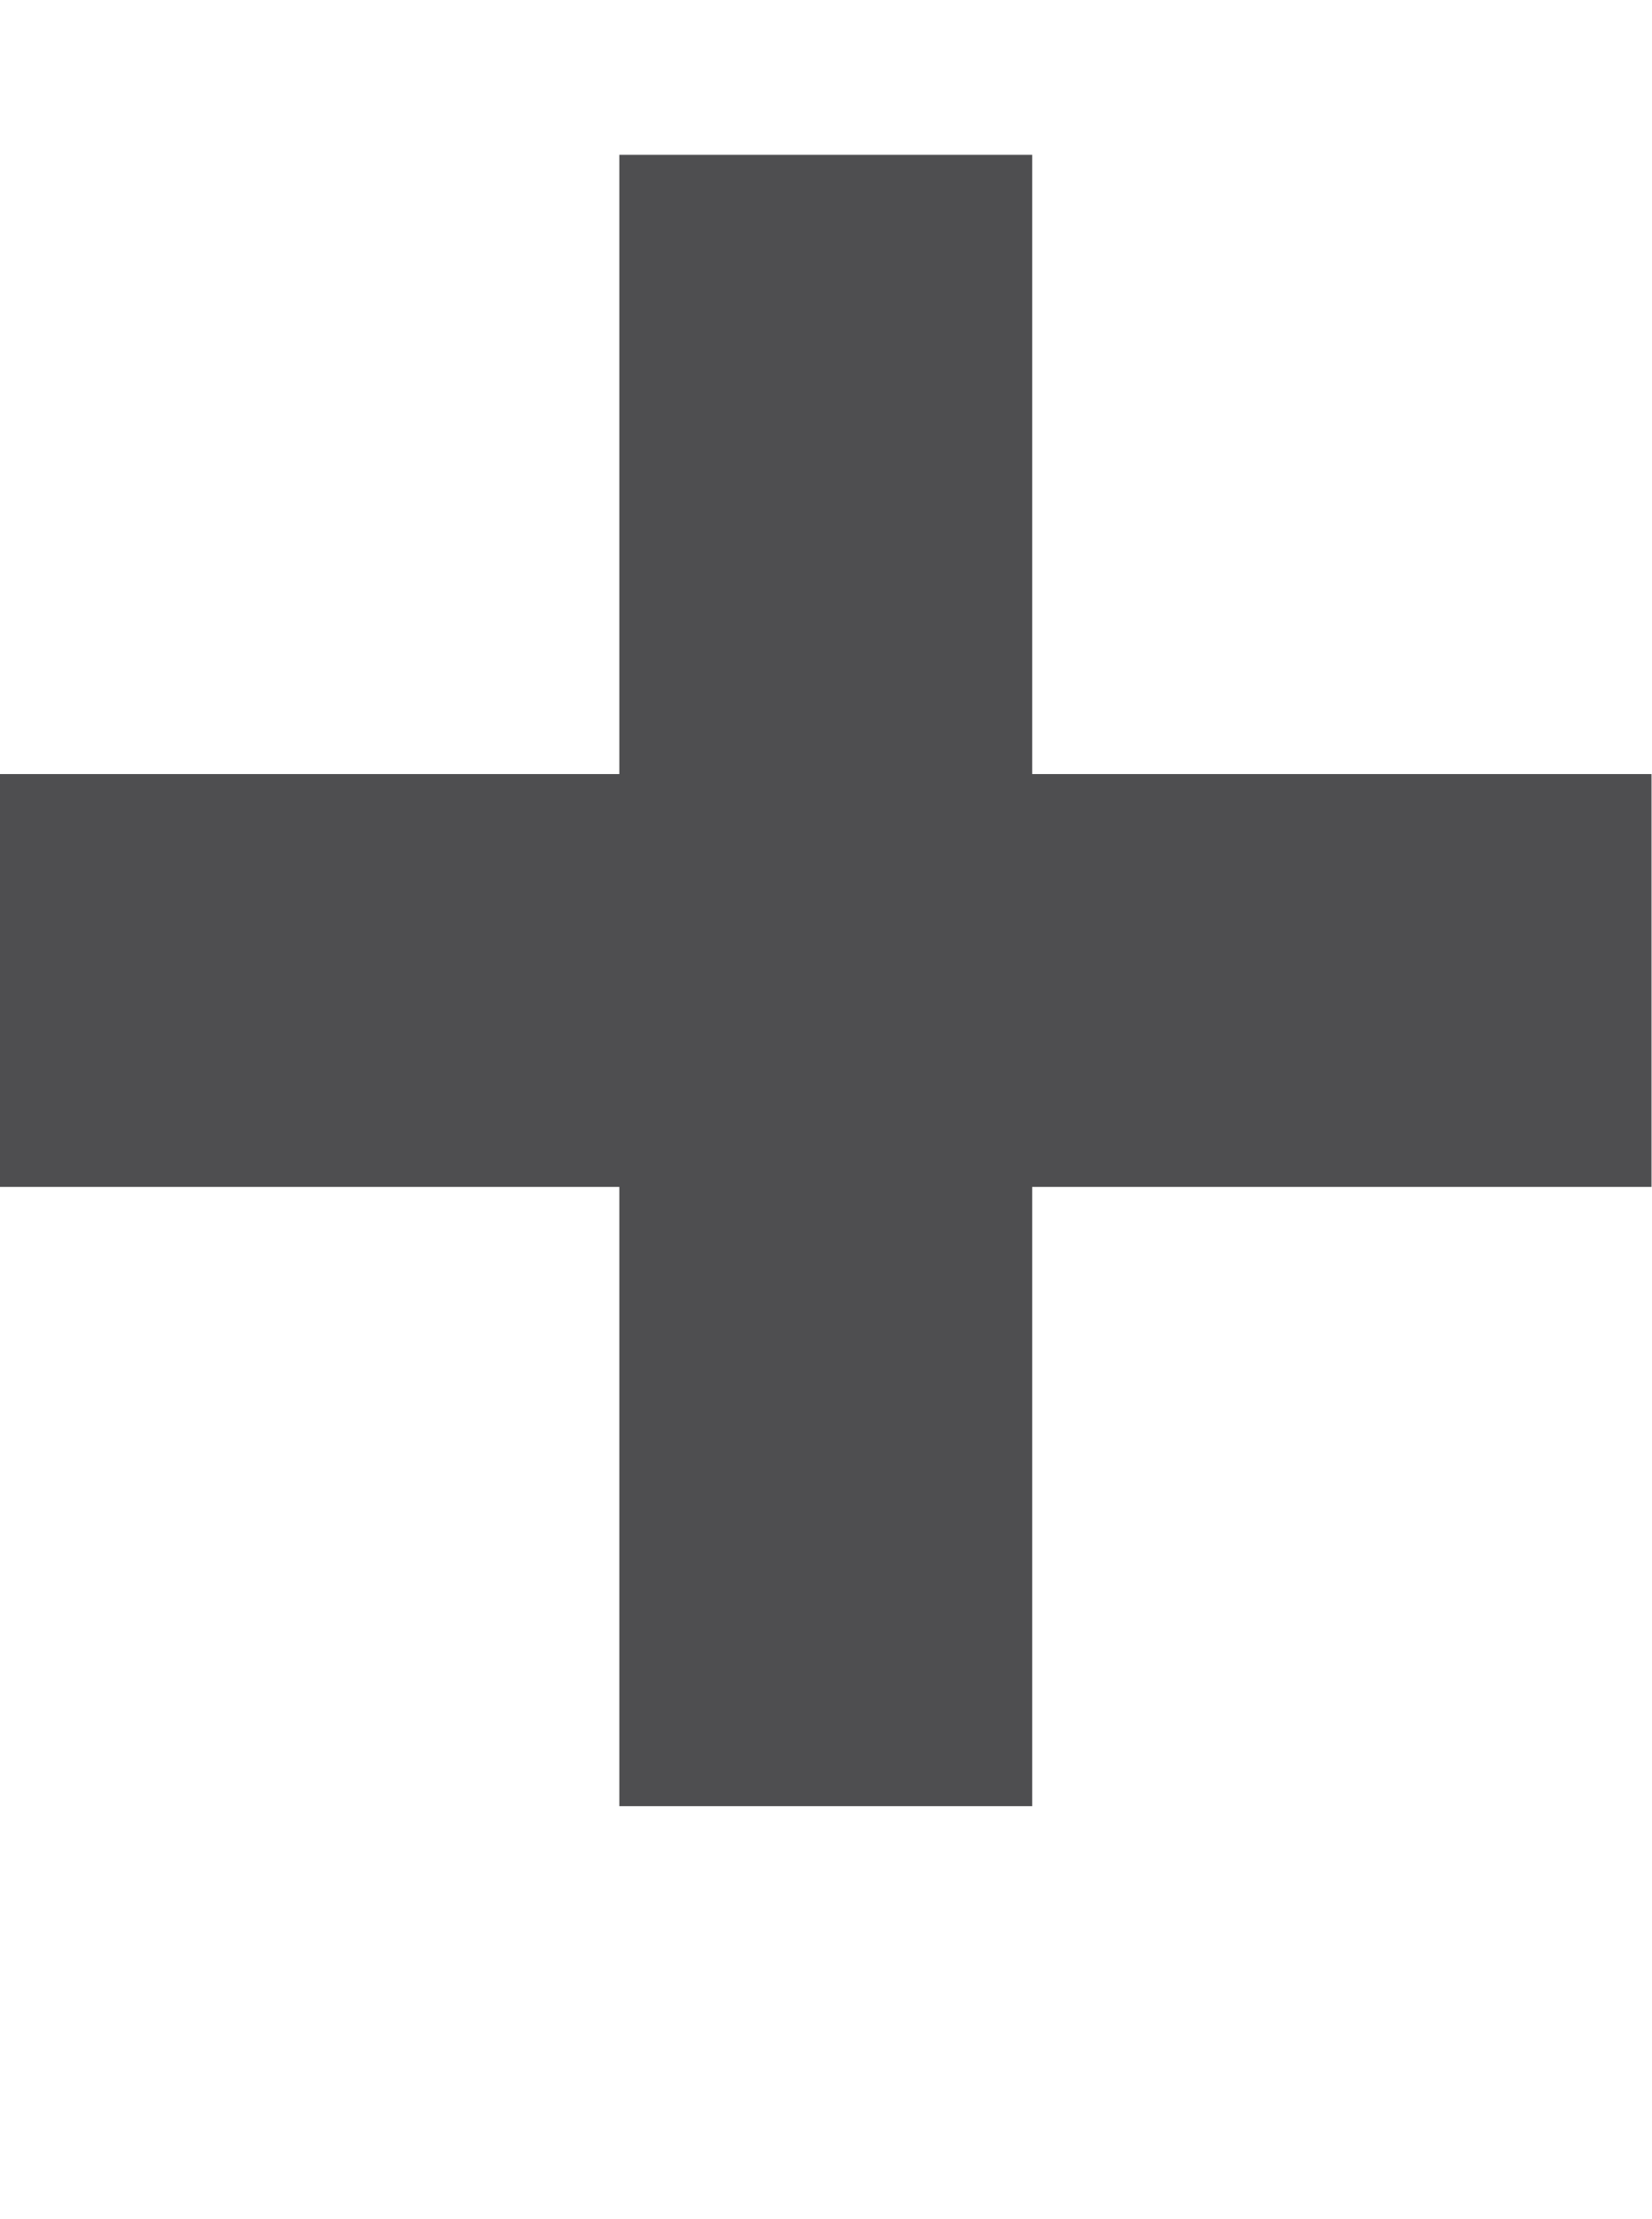
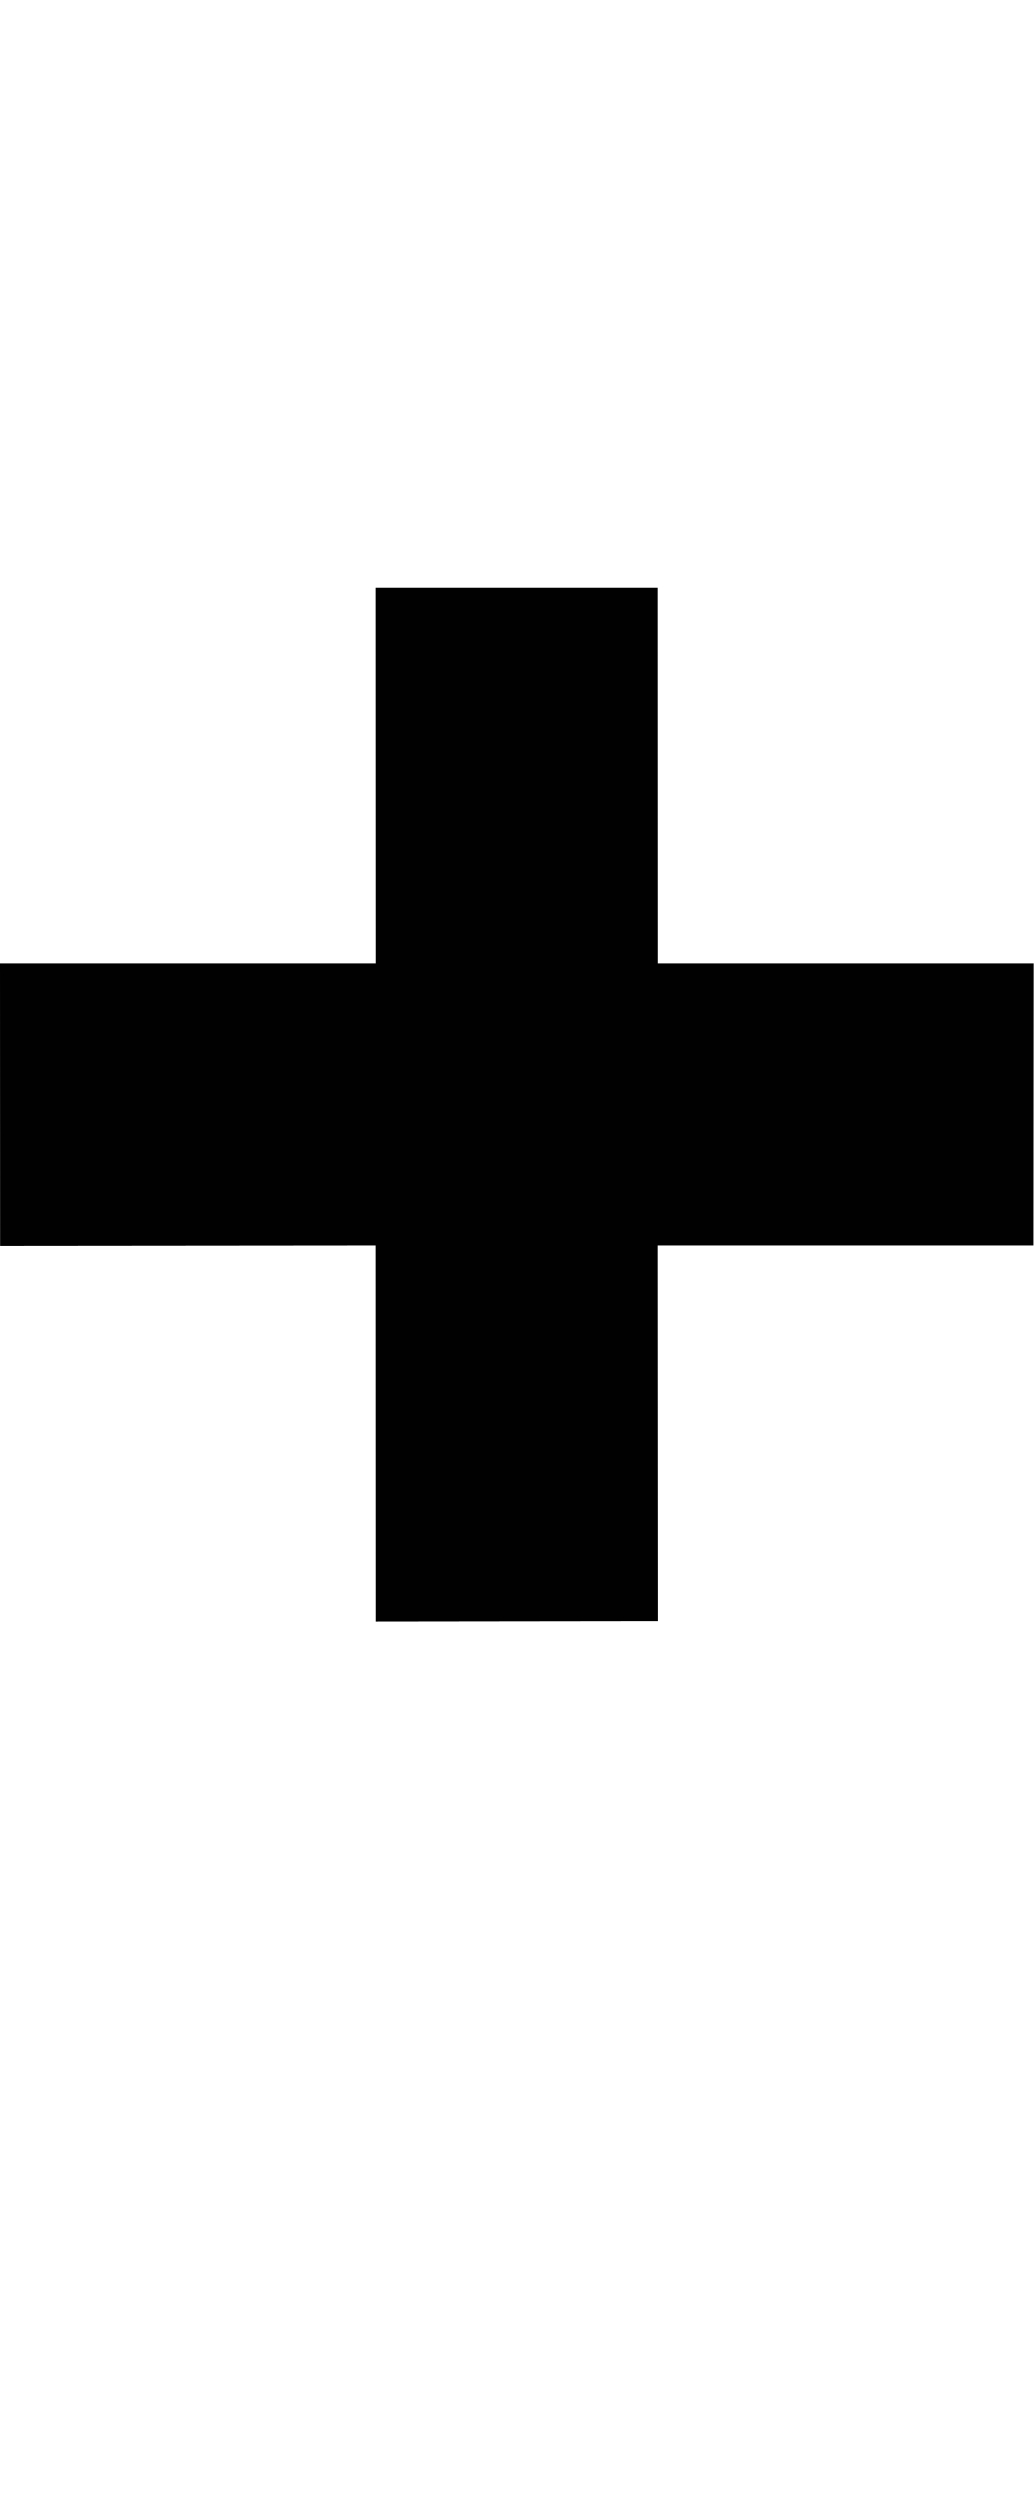
- <svg xmlns="http://www.w3.org/2000/svg" version="1.1" id="Layer_1" x="0px" y="0px" width="32px" height="43px" viewBox="0 0 32 43" style="enable-background:new 0 0 32 43;" xml:space="preserve">
-   <polygon style="fill:#4E4E50;" points="32,15 20,15 20,3 12,3 12,15 0,15 0,23 12,23 12,35 20,35 20,23 32,23 " />
+ <svg xmlns="http://www.w3.org/2000/svg" version="1.1" id="Layer_1" x="0px" y="0px" width="17.779px" height="43px" viewBox="0 0 17.779 43" style="enable-background:new 0 0 17.779 43;" xml:space="preserve">
+   <polygon style="fill:#010101;" points="6.461,10.109 6.463,16.57 0,16.57 0.002,21.43 6.461,21.422 6.463,27.891 11.316,27.883   11.312,21.422 17.775,21.422 17.779,16.57 11.314,16.57 11.312,10.109 " />
</svg>
